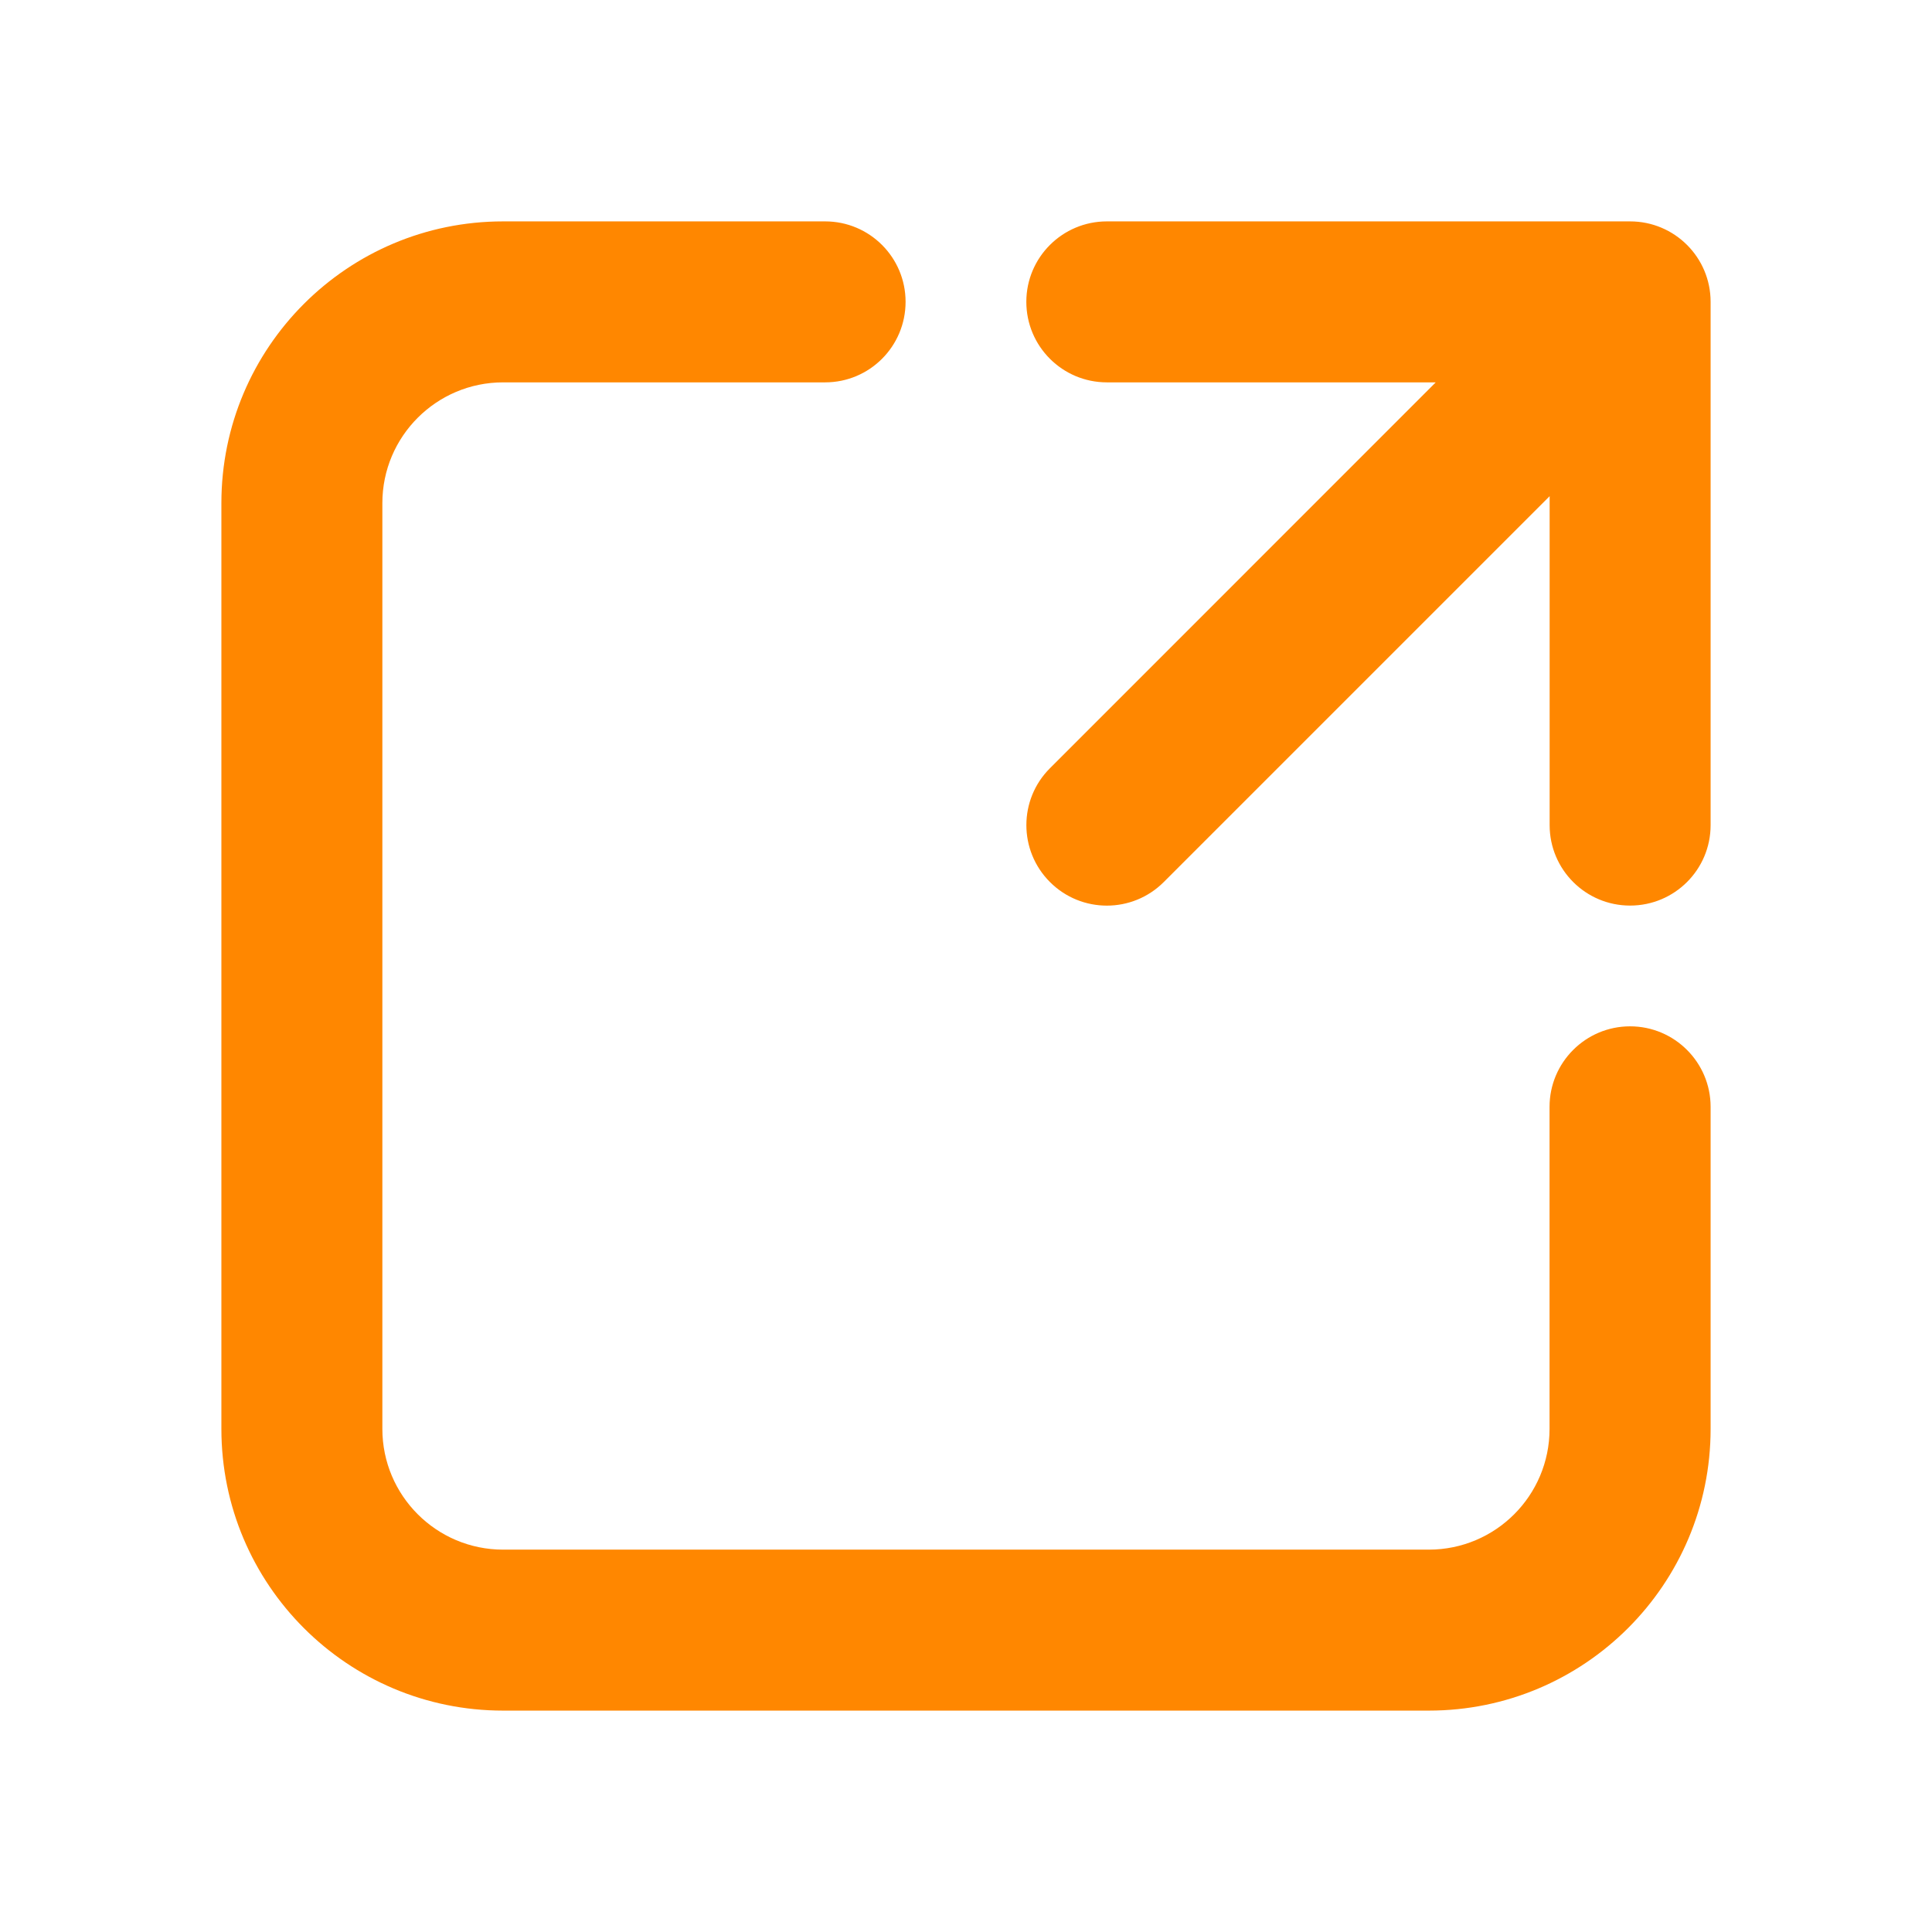
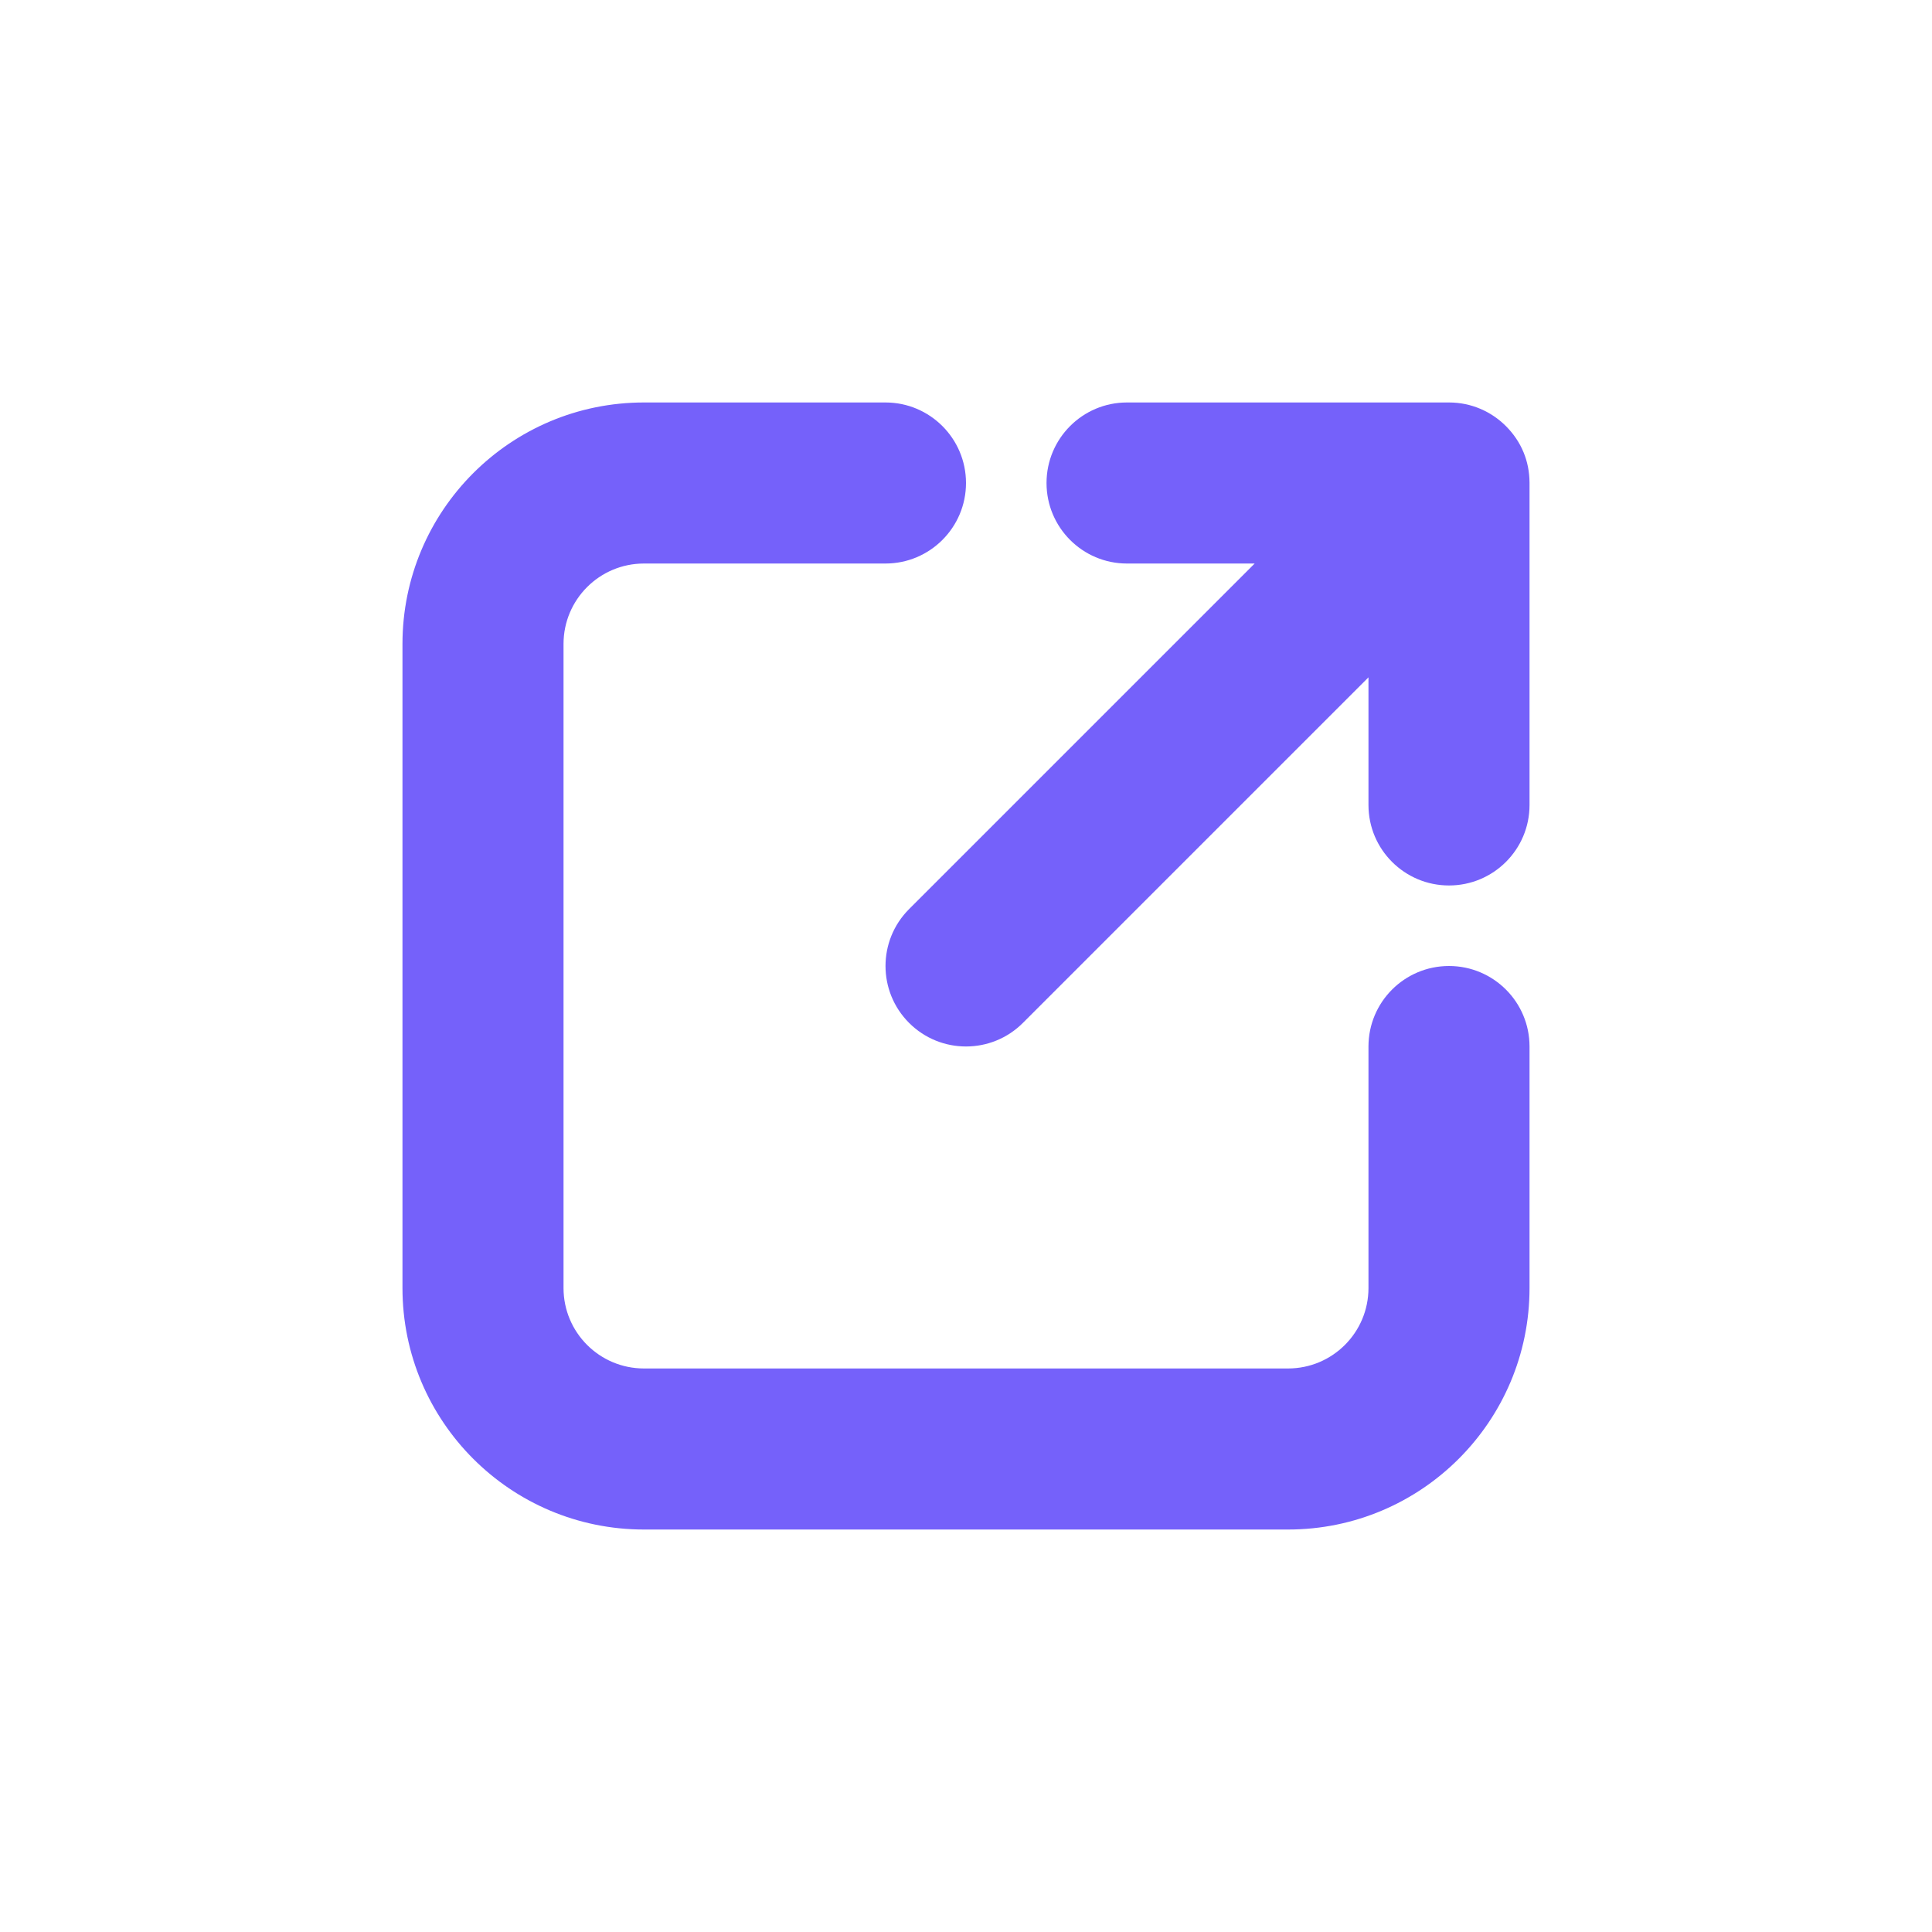
<svg xmlns="http://www.w3.org/2000/svg" width="22" height="22" viewBox="0 0 22 22" fill="none">
-   <path d="M5.729 4.354C4.97 4.354 4.354 4.97 4.354 5.729L4.354 16.271C4.354 17.03 4.97 17.646 5.729 17.646L16.27 17.646C17.03 17.646 17.645 17.03 17.645 16.271V12.604C17.645 12.098 18.056 11.687 18.562 11.687C19.068 11.687 19.479 12.098 19.479 12.604V16.271C19.479 18.043 18.042 19.479 16.27 19.479L5.729 19.479C3.957 19.479 2.521 18.043 2.521 16.271L2.521 5.729C2.521 3.957 3.957 2.521 5.729 2.521L9.396 2.521C9.902 2.521 10.312 2.931 10.312 3.437C10.312 3.944 9.902 4.354 9.396 4.354L5.729 4.354ZM11.687 3.437C11.687 2.931 12.098 2.521 12.604 2.521L18.562 2.521C19.069 2.521 19.479 2.931 19.479 3.437L19.479 9.396C19.479 9.902 19.069 10.312 18.562 10.312C18.056 10.312 17.646 9.902 17.646 9.396V5.65L13.252 10.044C12.894 10.402 12.314 10.402 11.956 10.044C11.598 9.686 11.598 9.105 11.956 8.748L16.349 4.354L12.604 4.354C12.098 4.354 11.687 3.944 11.687 3.437Z" fill="#FF8700" />
+   <path d="M6.417 7.333C6.417 6.827 6.827 6.417 7.333 6.417L10.083 6.417C10.589 6.417 11 6.006 11 5.5C11 4.994 10.589 4.583 10.083 4.583L7.333 4.583C5.814 4.583 4.583 5.814 4.583 7.333L4.583 14.667C4.583 16.185 5.814 17.417 7.333 17.417L14.667 17.417C16.185 17.417 17.417 16.185 17.417 14.667L17.417 11.917C17.417 11.41 17.006 11 16.5 11C15.994 11 15.583 11.41 15.583 11.917L15.583 14.667C15.583 15.173 15.173 15.583 14.667 15.583L7.333 15.583C6.827 15.583 6.417 15.173 6.417 14.667L6.417 7.333Z" fill="#7561FA" />
+   <path d="M17.15 4.854C17.324 5.029 17.416 5.251 17.417 5.497L17.417 5.5V9.167C17.417 9.673 17.006 10.083 16.5 10.083C15.994 10.083 15.583 9.673 15.583 9.167L15.583 7.713L11.648 11.648C11.29 12.006 10.71 12.006 10.352 11.648C9.994 11.29 9.994 10.71 10.352 10.352L14.287 6.417H12.833C12.327 6.417 11.917 6.006 11.917 5.5C11.917 4.994 12.327 4.583 12.833 4.583L16.5 4.583C16.752 4.583 16.98 4.685 17.146 4.85L17.15 4.854Z" fill="#7561FA" />
</svg>
